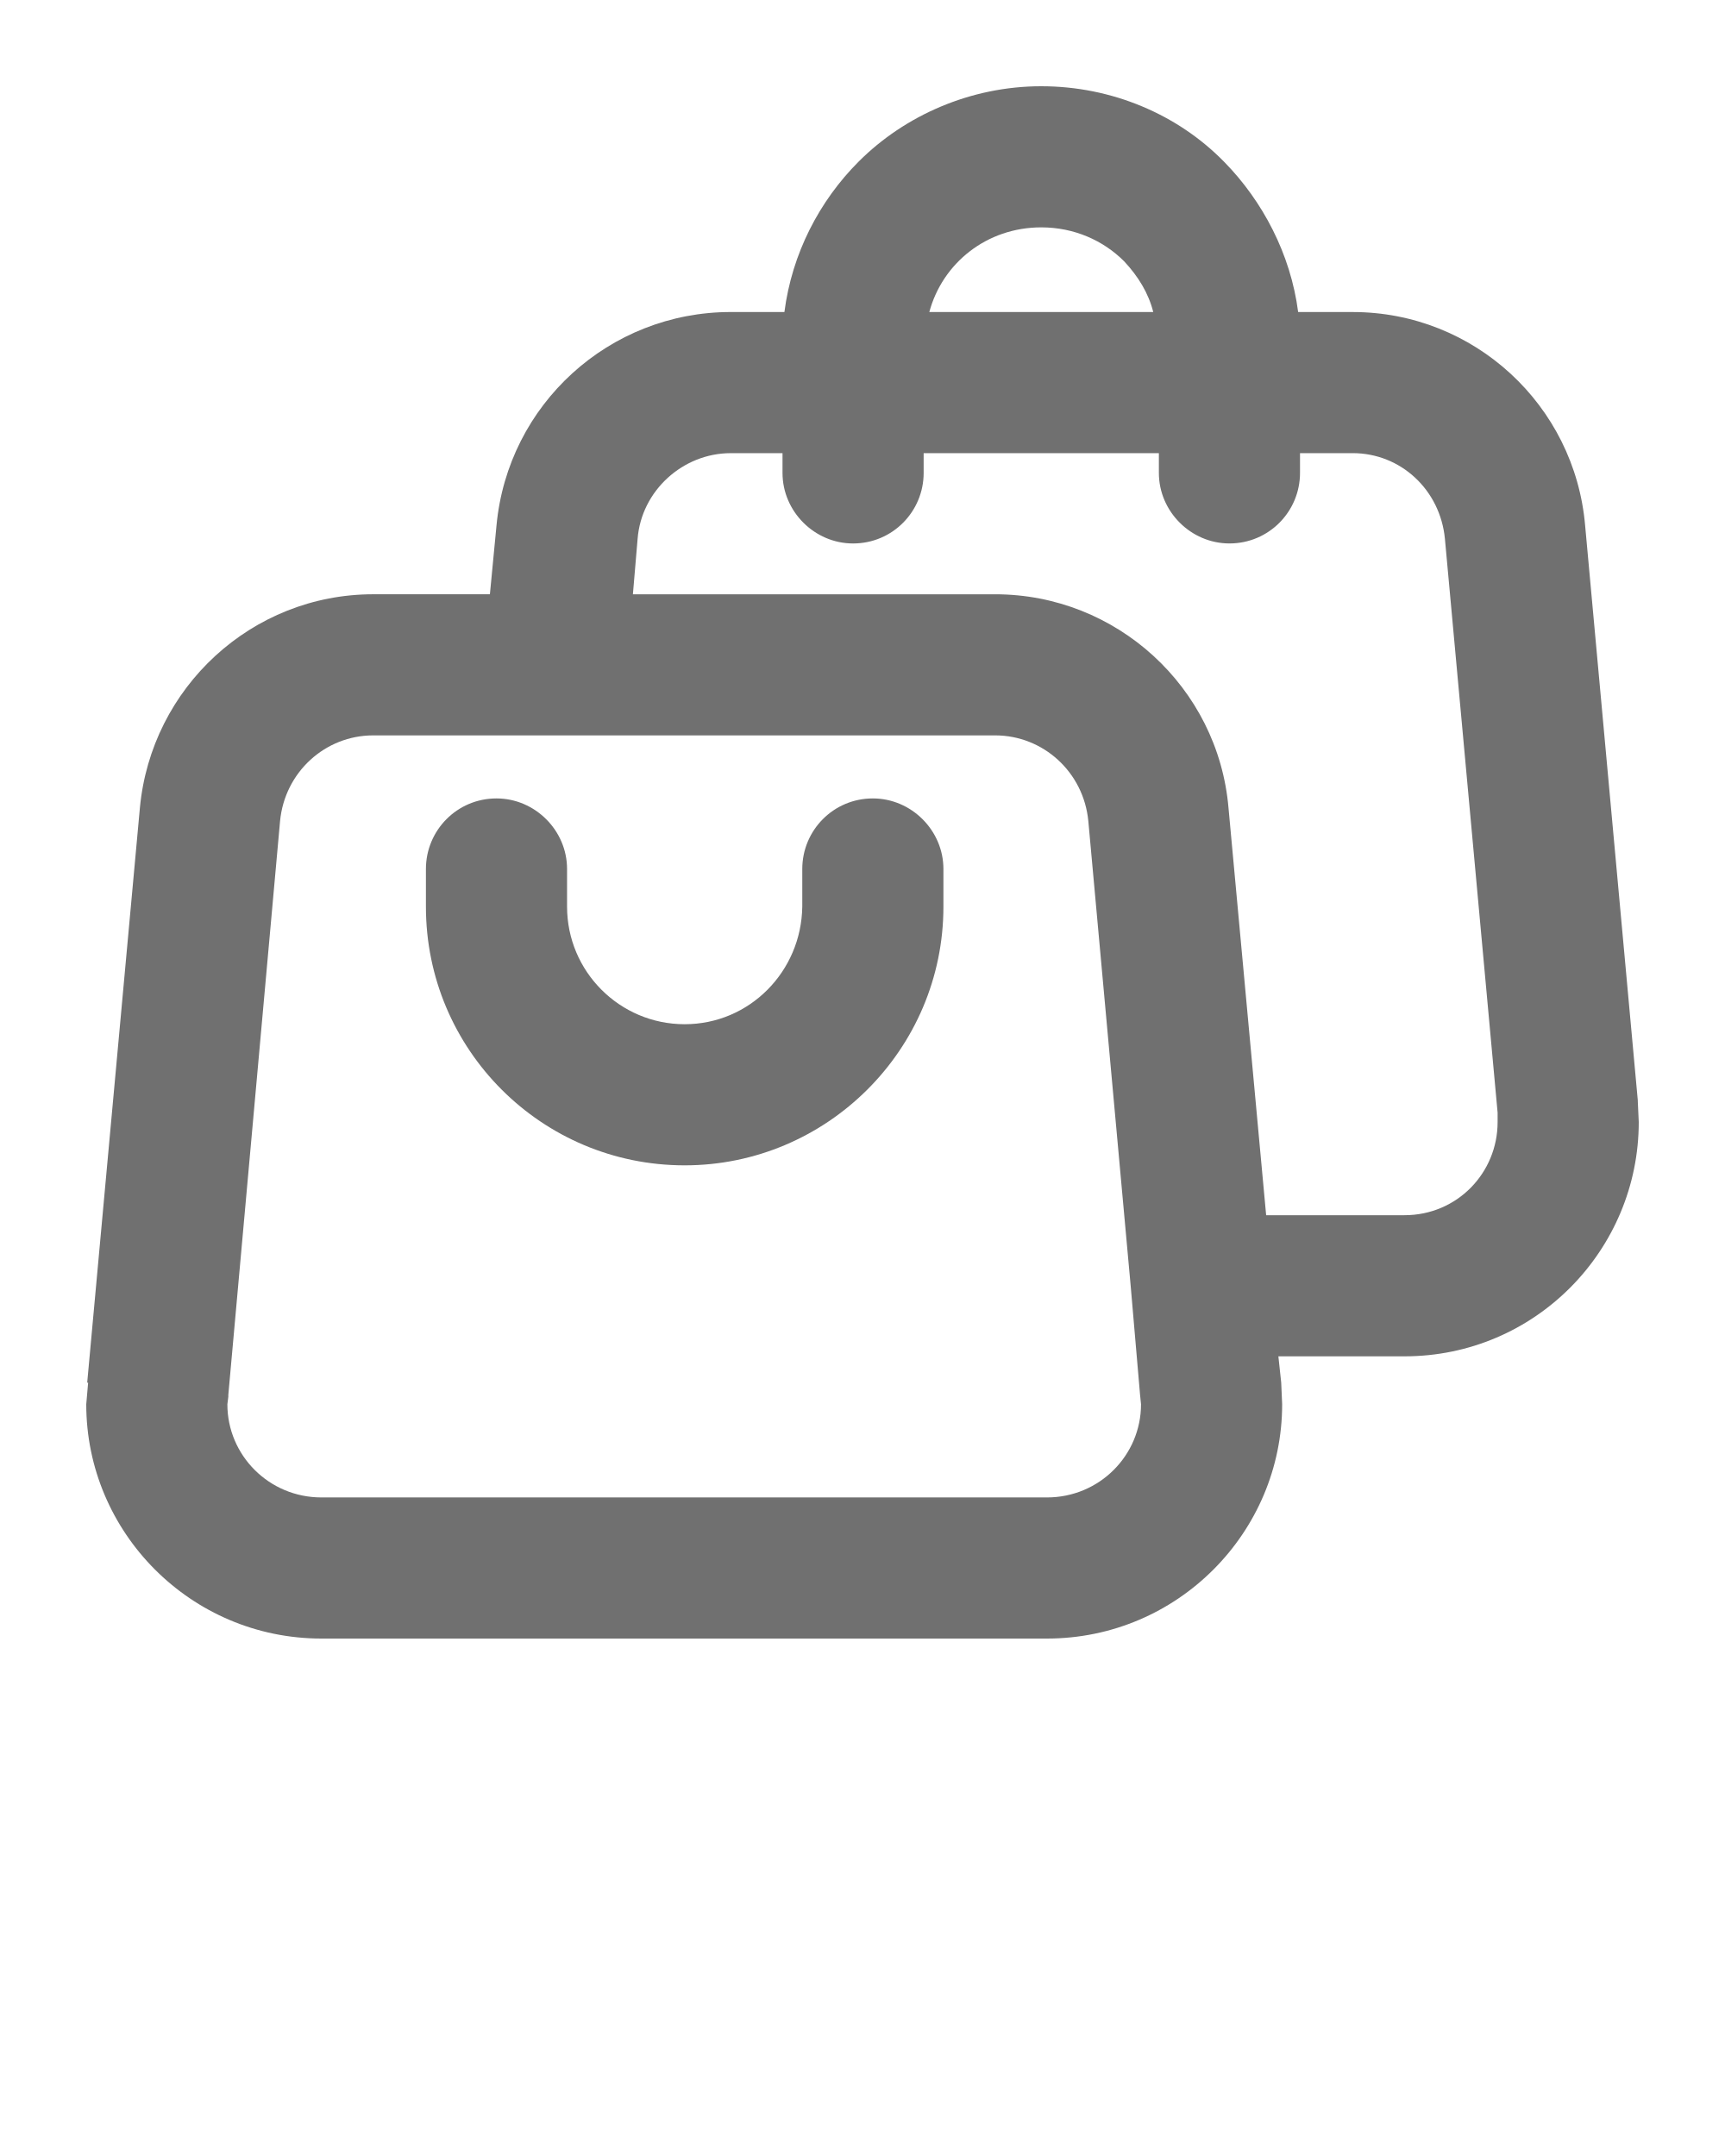
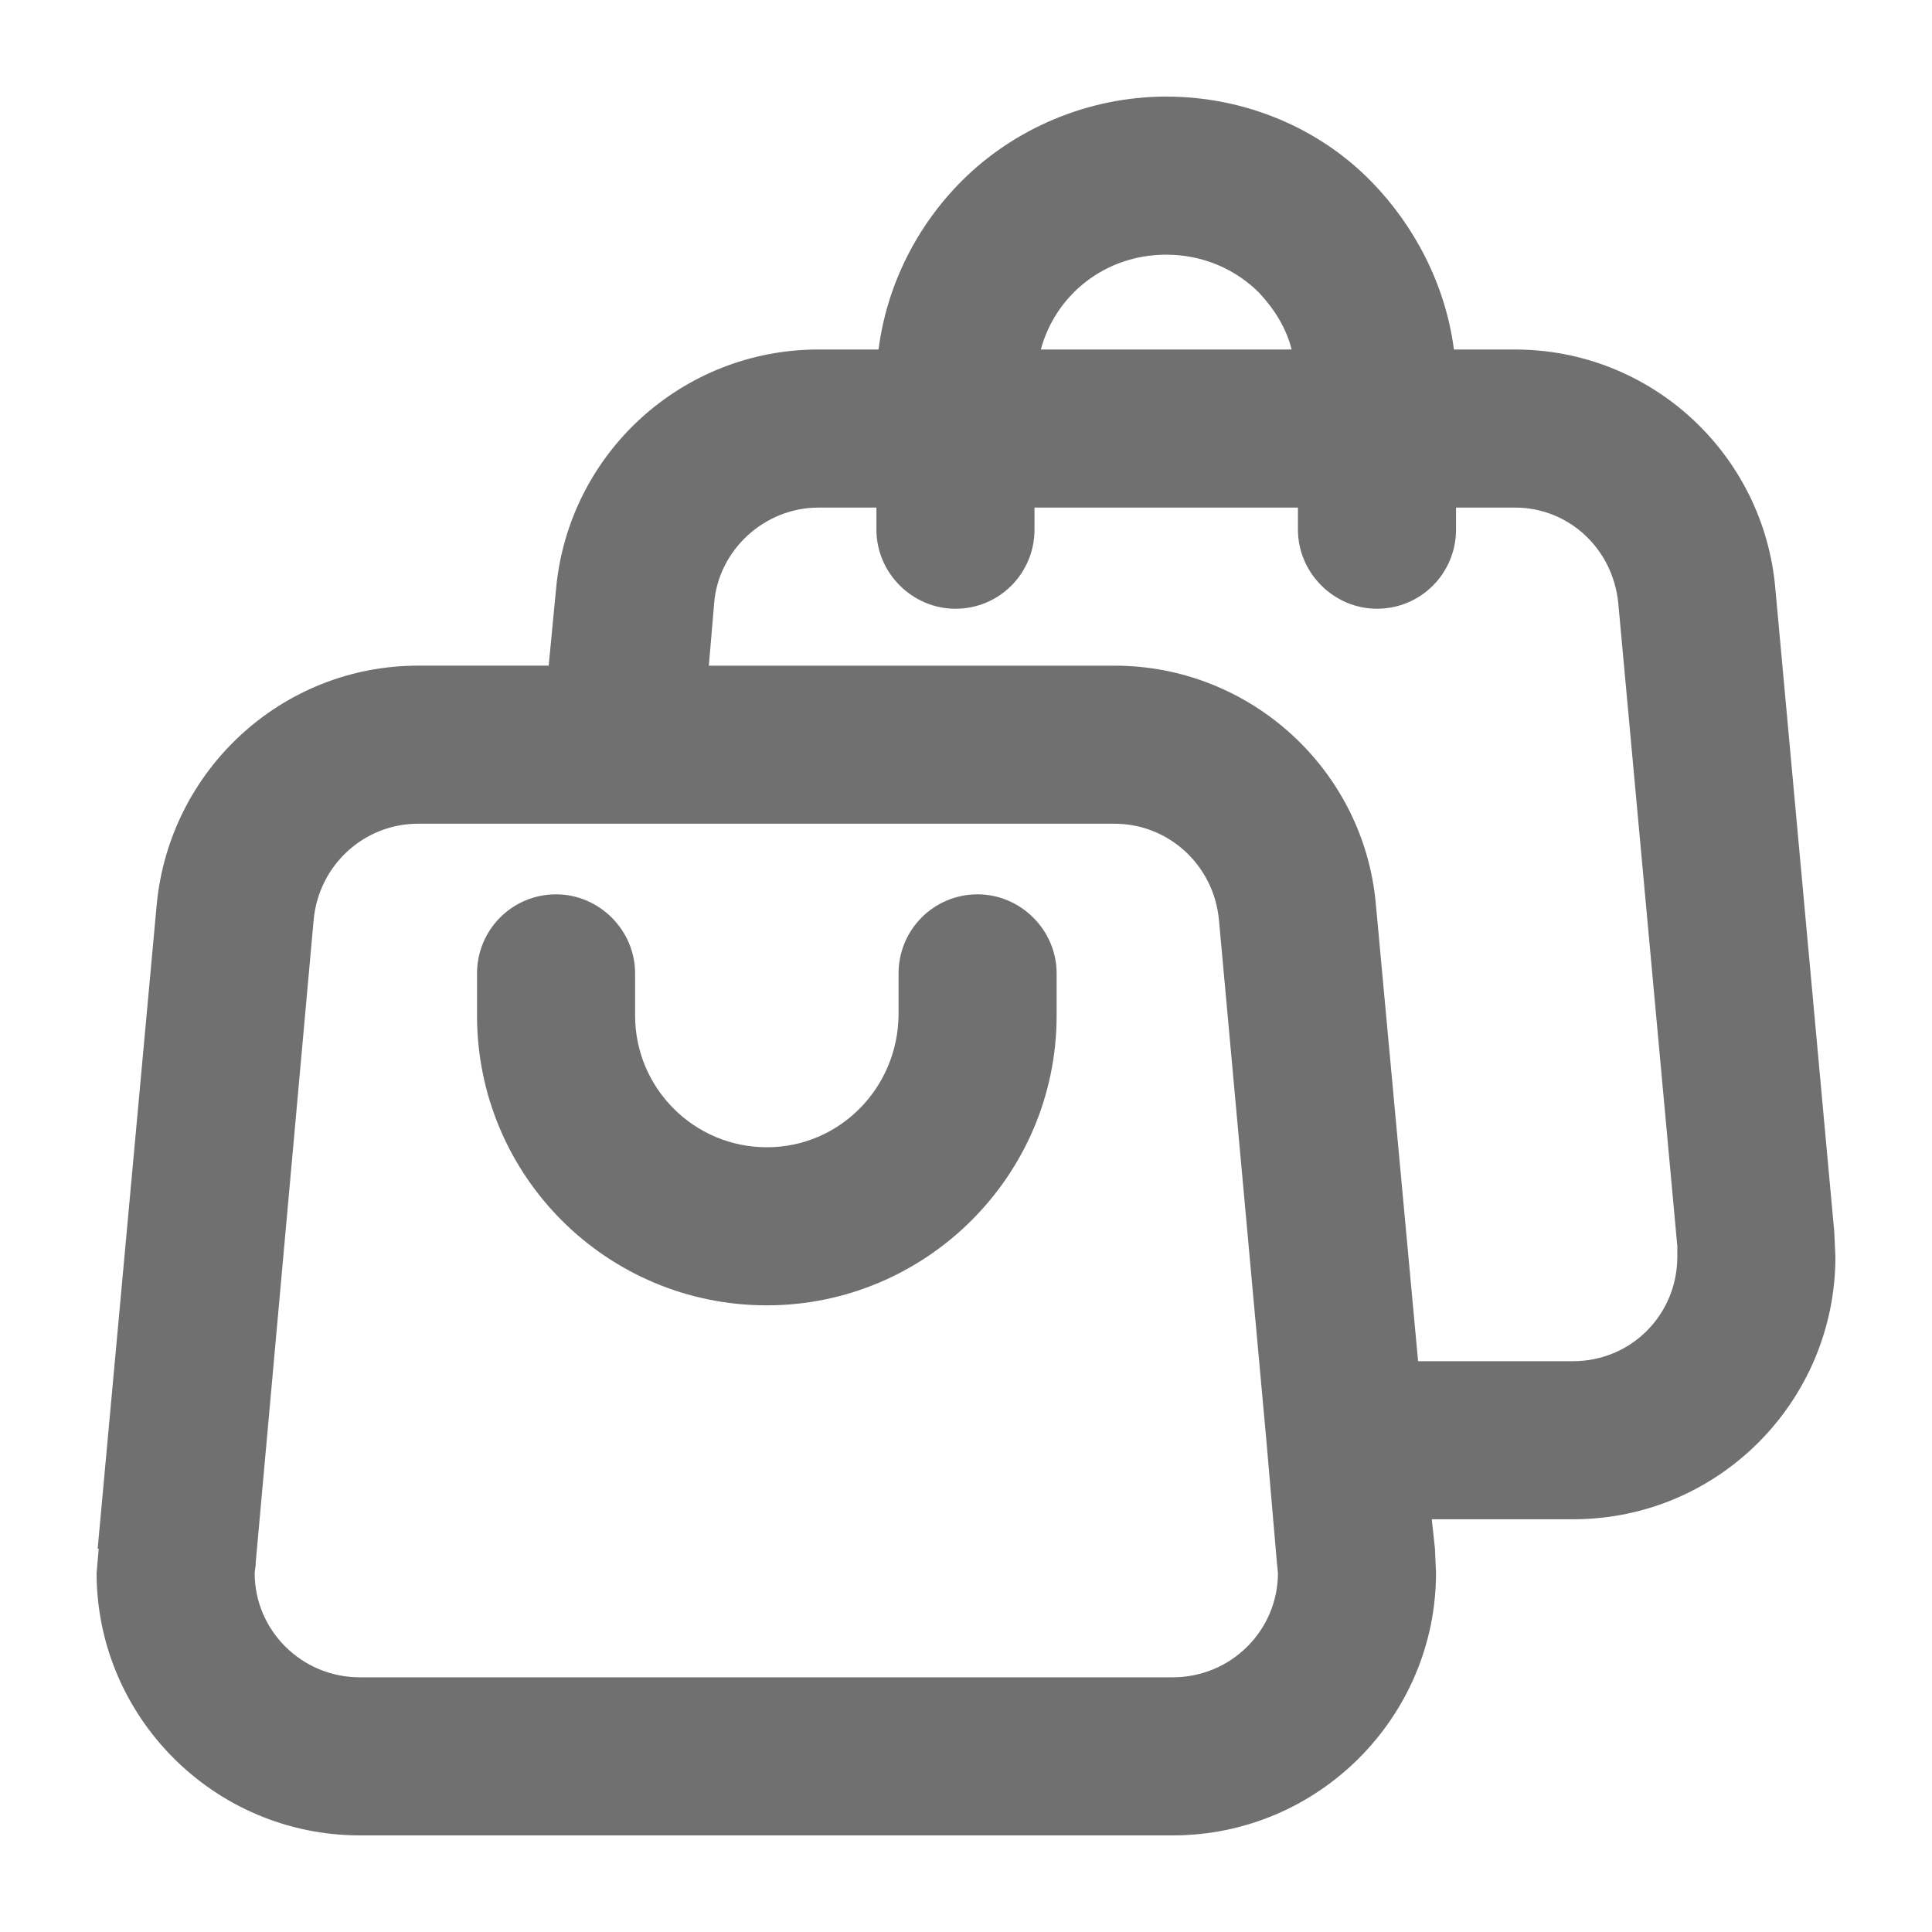
- <svg xmlns="http://www.w3.org/2000/svg" version="1.1" x="0px" y="0px" viewBox="0 0 100 125" enable-background="new 0 0 100 100" xml:space="preserve">
+ <svg xmlns="http://www.w3.org/2000/svg" version="1.1" x="0px" y="0px" viewBox="0 0 100 100" enable-background="new 0 0 100 100" xml:space="preserve">
  <g>
    <g>
      <g>
        <path d="M54.691,50.382v2.182c0,8.291-6.764,15-15,15c-8.291,0-15-6.709-15-15v-2.182c0-2.236,1.8-4.091,4.091-4.091     c2.236,0,4.091,1.855,4.091,4.091v2.182c0,3.764,3.055,6.818,6.818,6.818s6.764-3.055,6.818-6.818v-2.182     c0-2.236,1.8-4.091,4.091-4.091C52.836,46.291,54.691,48.145,54.691,50.382z" stroke="none" fill="#707070" fill-rule="nonzero" />
        <path d="M49.782,9.364C52.455,6.691,56.273,5,60.364,5s7.909,1.636,10.582,4.364L71,9.418c2.182,2.236,3.818,5.291,4.255,8.673     h3.164c7.036,0,12.873,5.4,13.473,12.382L94.945,63.8v0.055l0.055,1.2c0,7.418-6,13.582-13.582,13.582h-7.309l0.164,1.527     l0.055,1.255C74.327,88.836,68.273,95,60.691,95H18.636C11.055,95,5,88.836,5,81.418l0.109-1.255H5.055l3.055-33.327     c0.655-6.982,6.491-12.382,13.527-12.382H28.4l0.382-3.982c0.655-7.036,6.545-12.382,13.582-12.382h3.109     C45.909,14.709,47.491,11.655,49.782,9.364z M53.545,26.273v1.145c0,2.236-1.8,4.091-4.091,4.091     c-2.236,0-4.091-1.855-4.091-4.091v-1.145h-3c-2.782,0-5.182,2.182-5.4,4.964l-0.273,3.218h21c7.036,0,12.927,5.4,13.527,12.382     L73.4,70.455h8.018c3.055,0,5.4-2.455,5.4-5.4v-0.491v-0.055l-3.055-33.273c-0.273-2.836-2.564-4.964-5.345-4.964h-3.055v1.145     c0,2.236-1.8,4.091-4.091,4.091c-2.236,0-4.091-1.855-4.091-4.091v-1.145H53.545z M57.691,42.636H32.164     c-0.109,0-0.273,0-0.382,0H21.636c-2.782,0-5.127,2.127-5.4,4.964l-3,33.273v0.109l-0.055,0.436c0,2.945,2.4,5.4,5.455,5.4     h42.055c3.055,0,5.455-2.455,5.455-5.4l-0.055-0.545l-0.545-6.327L63.091,47.6C62.818,44.764,60.473,42.636,57.691,42.636z      M60.364,13.182c-3.164,0-5.727,2.073-6.491,4.909h12.982c-0.273-1.091-0.873-2.073-1.691-2.945     C63.964,13.945,62.273,13.182,60.364,13.182z" stroke="none" fill="#707070" fill-rule="nonzero" />
      </g>
    </g>
  </g>
</svg>
